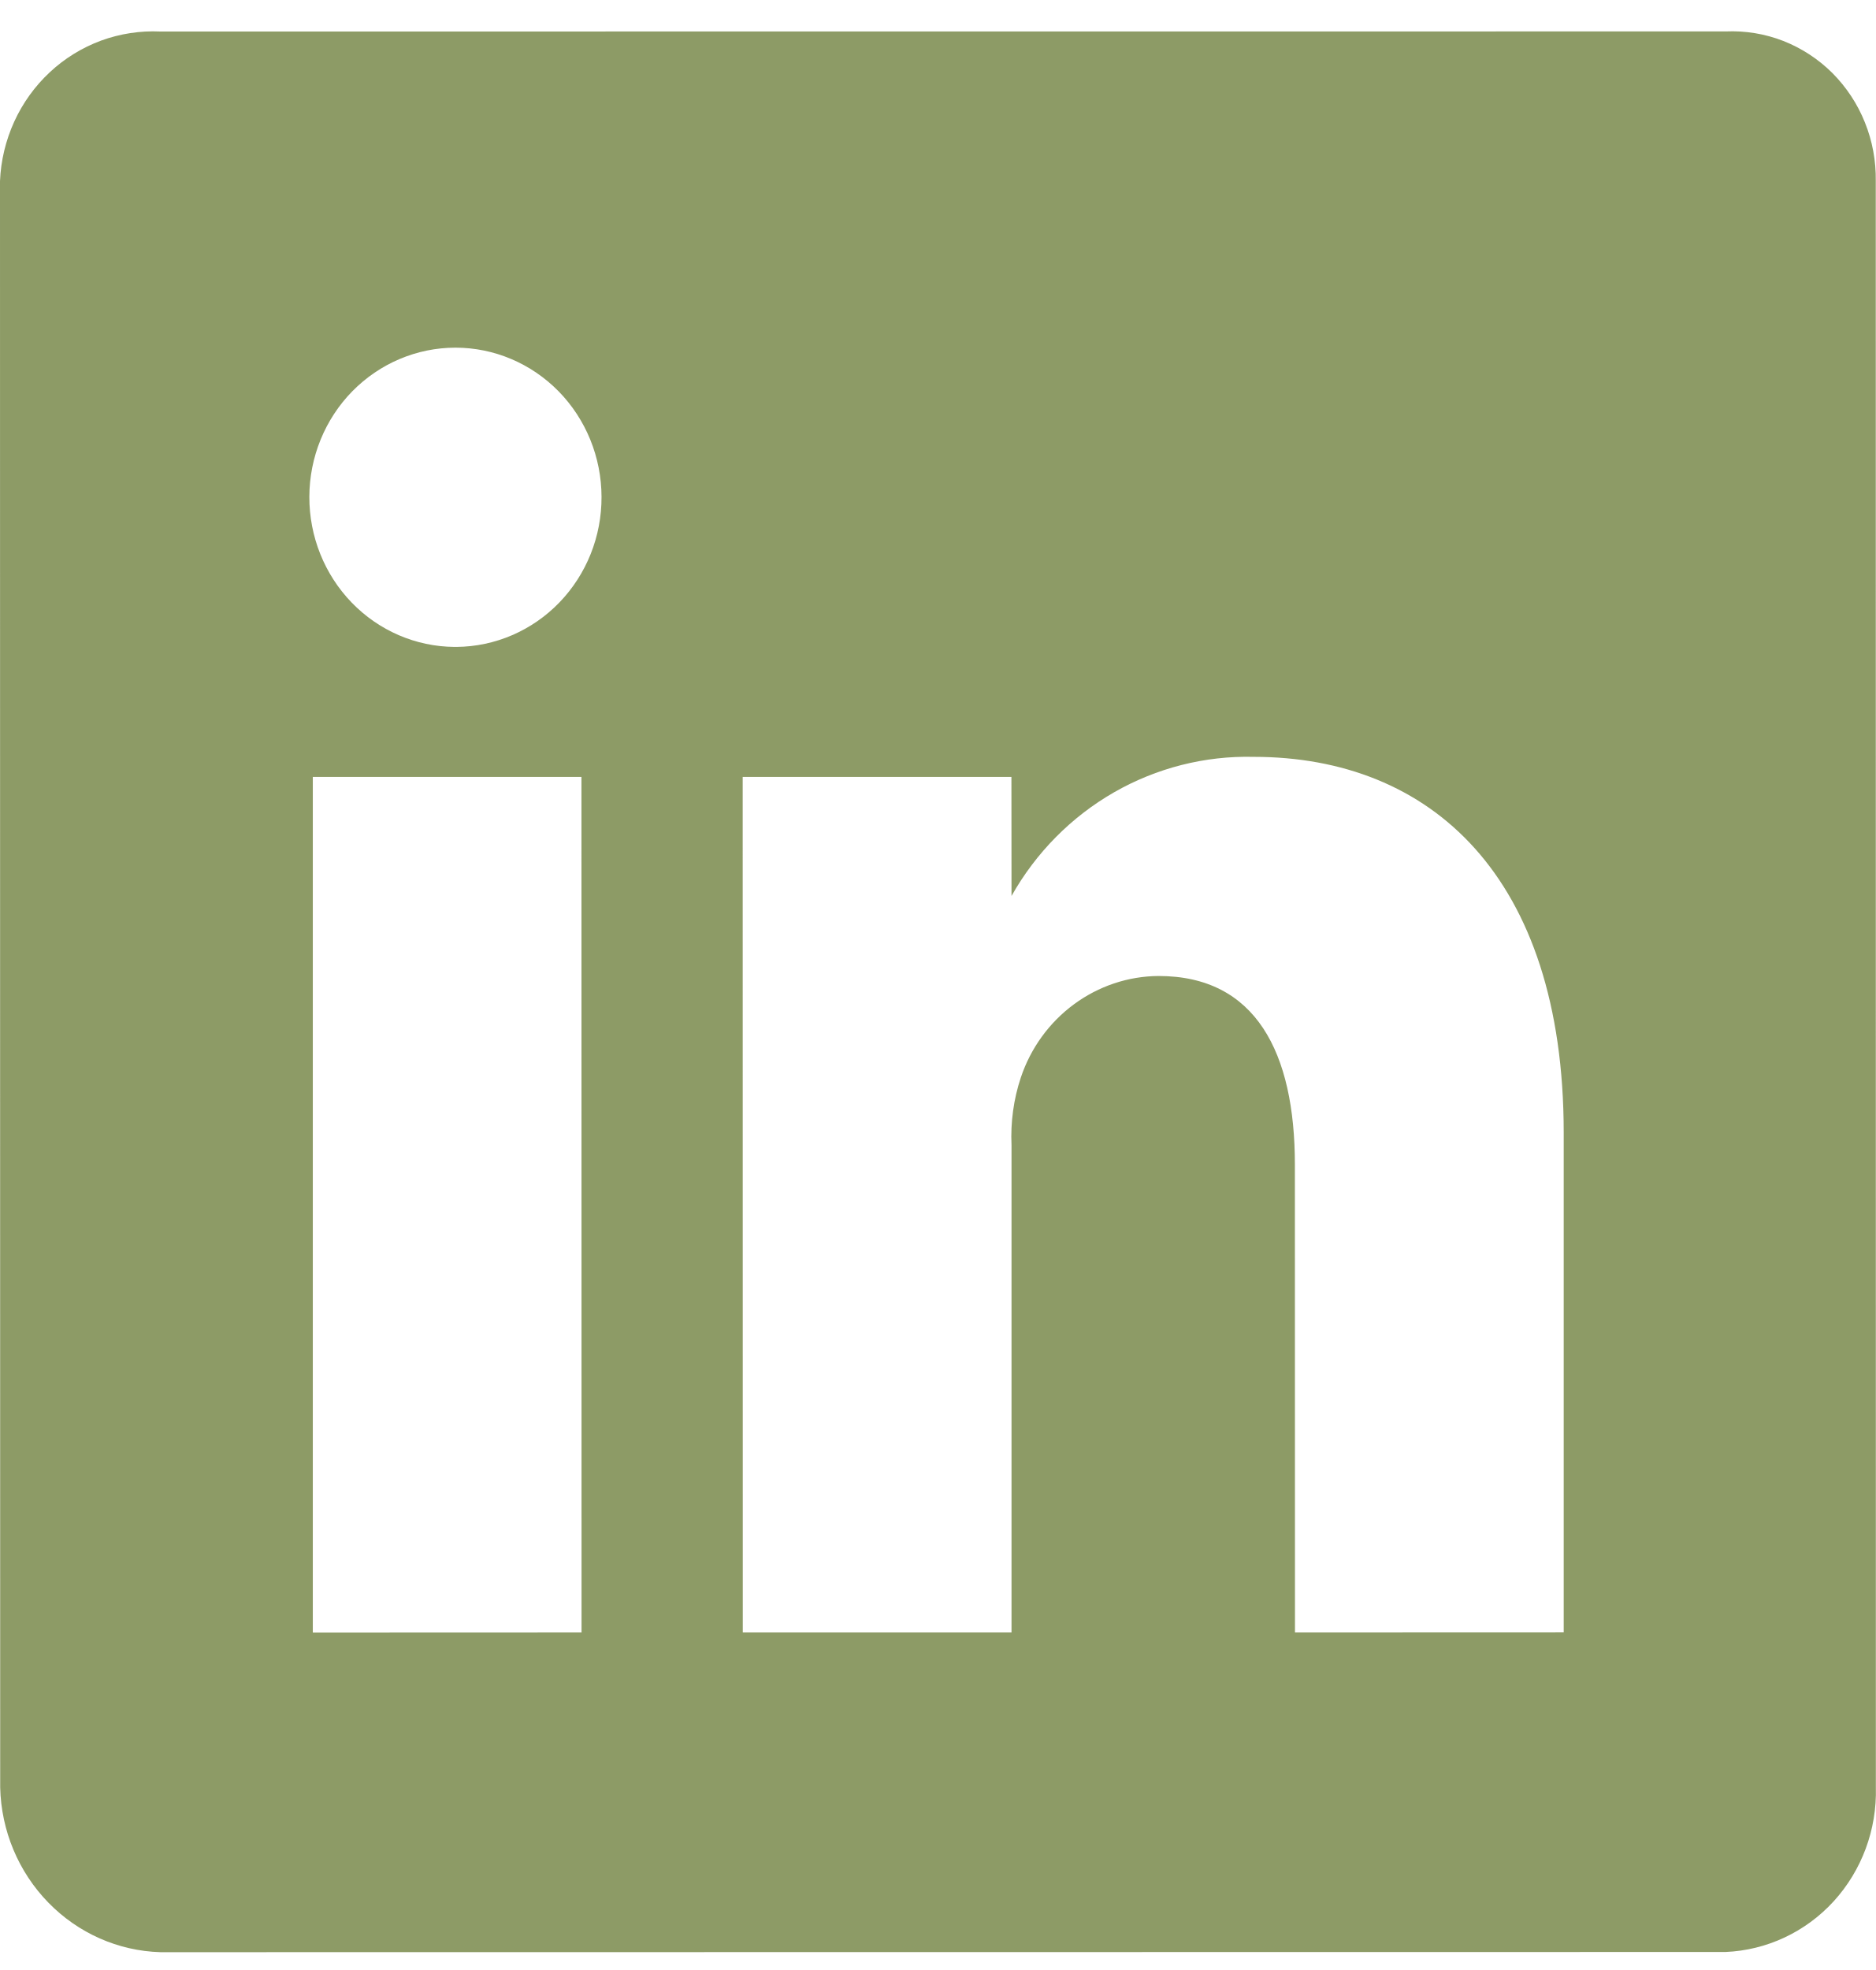
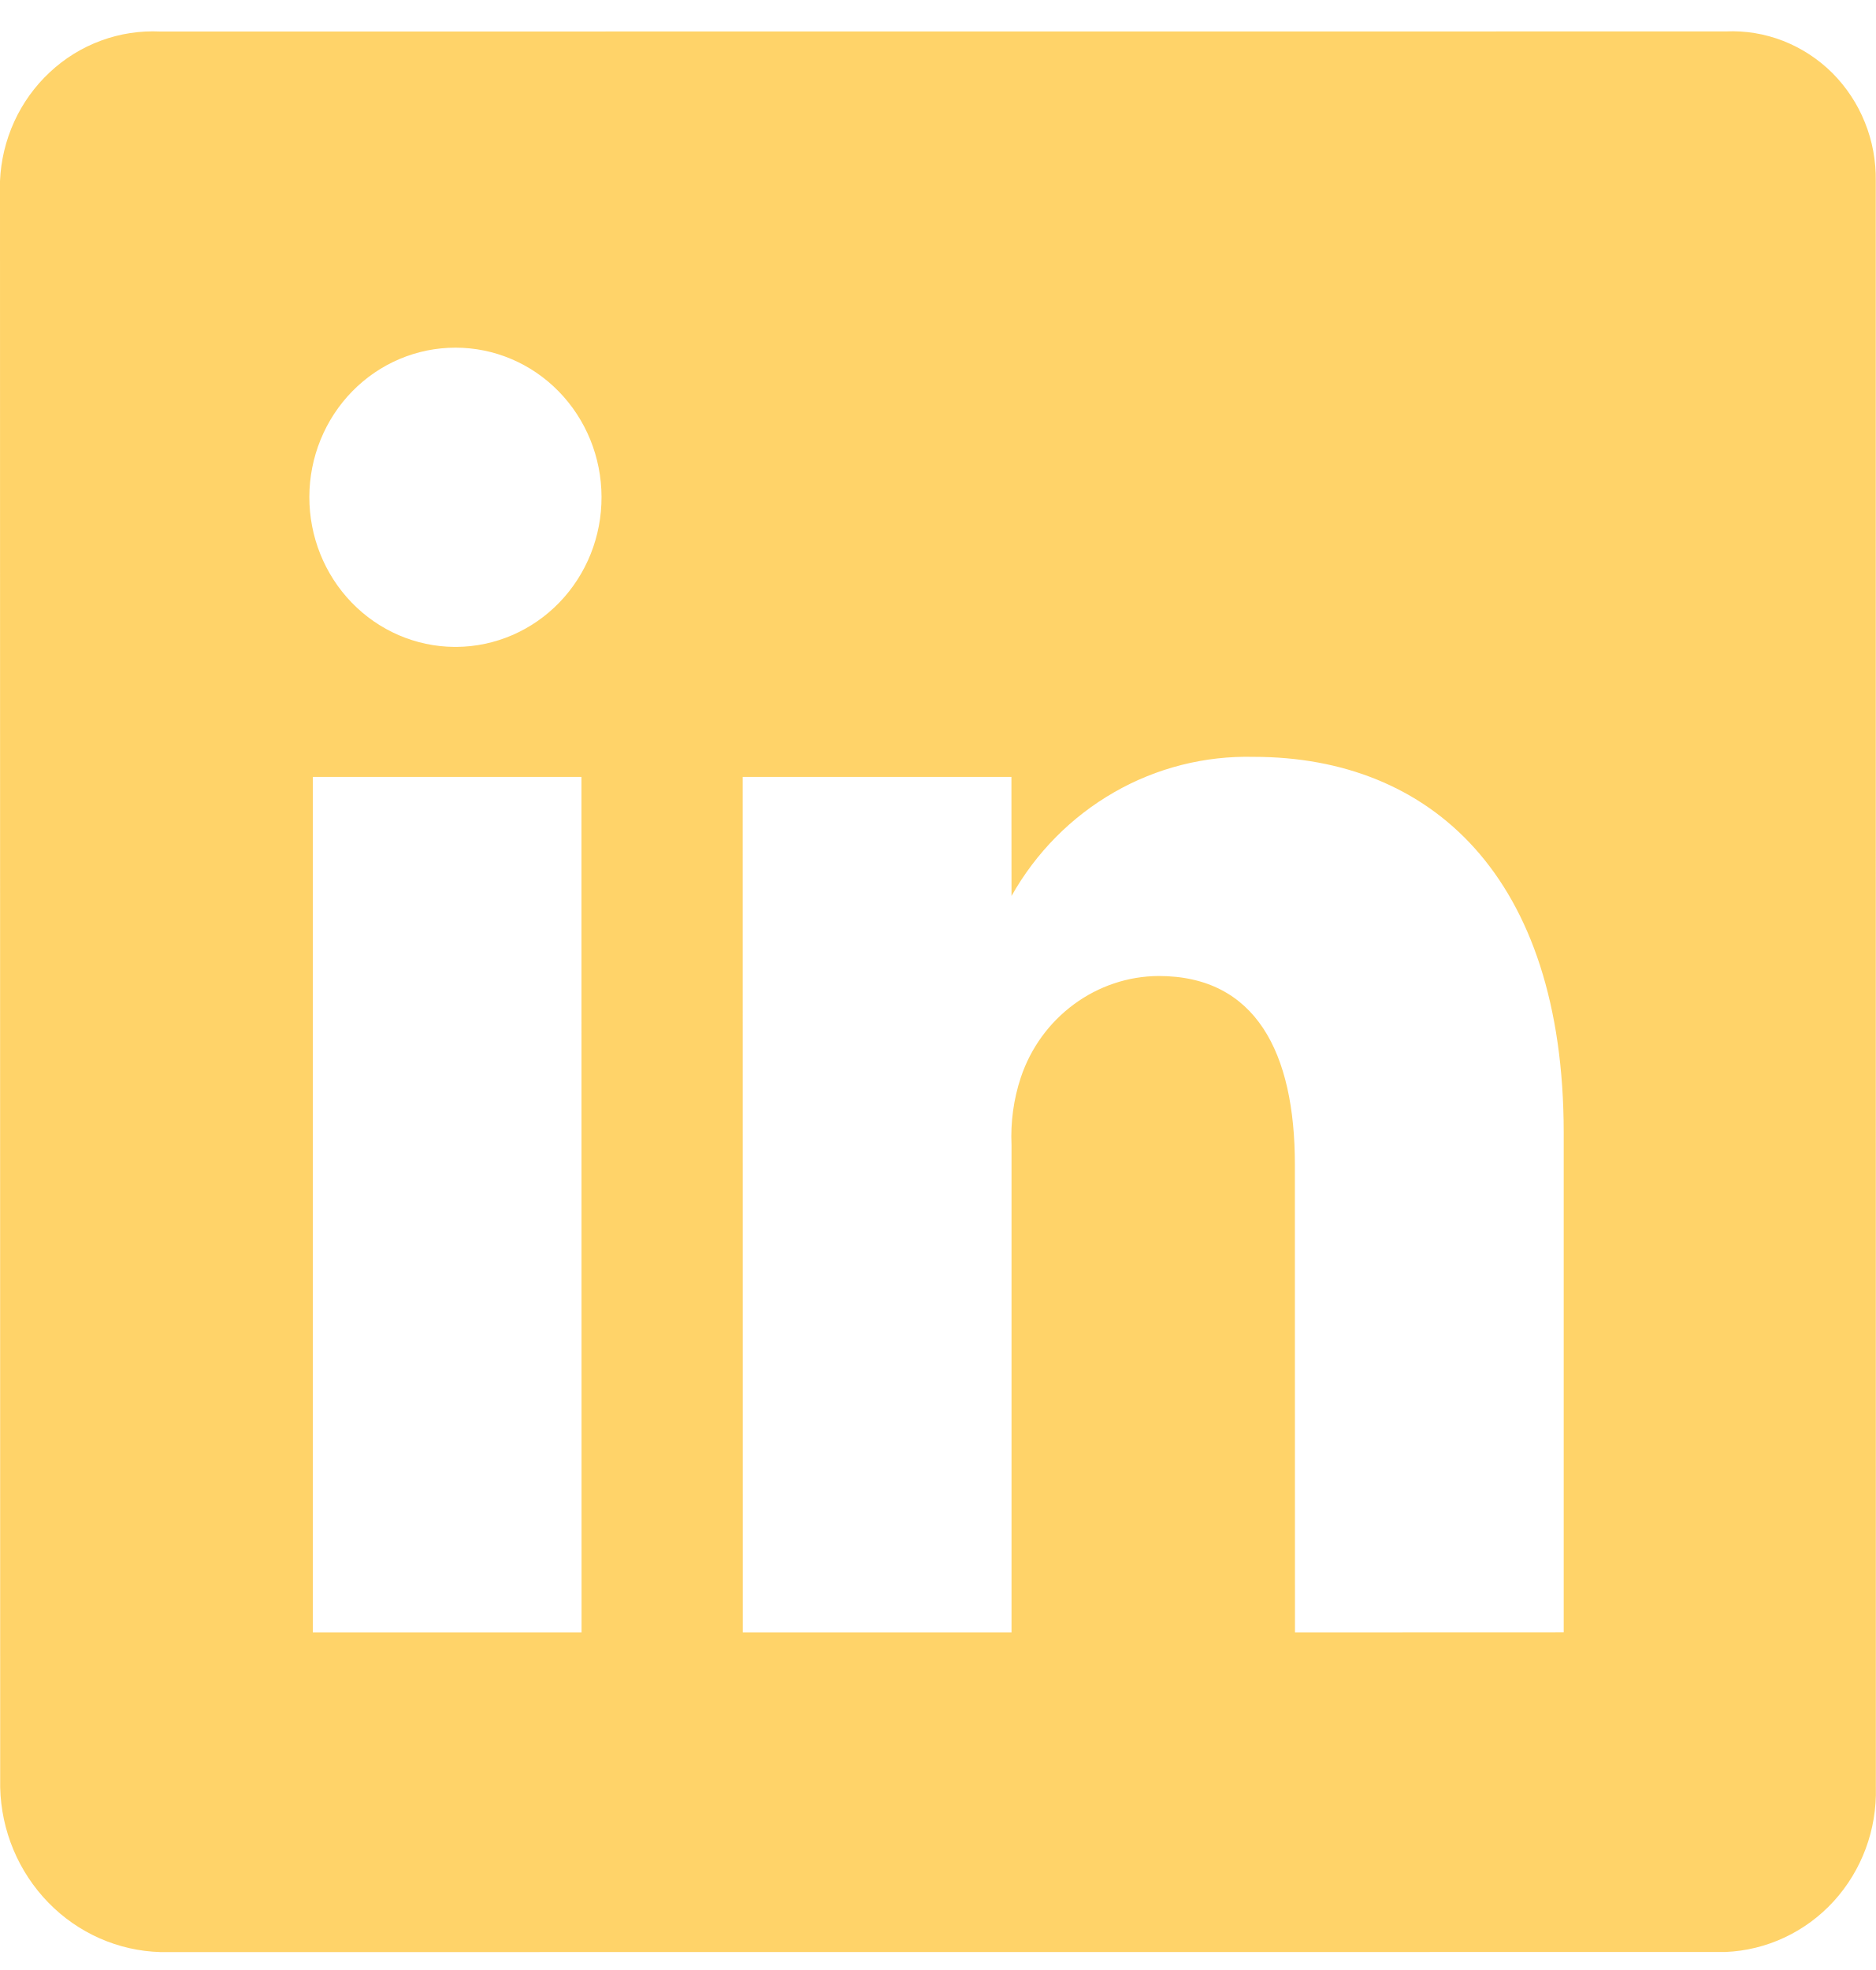
<svg xmlns="http://www.w3.org/2000/svg" width="20" height="21" viewBox="0 0 20 21" fill="none">
-   <path d="M18.398 0.335L1.709 0.336C1.494 0.326 1.28 0.359 1.077 0.433C0.875 0.508 0.689 0.622 0.531 0.77C0.372 0.918 0.243 1.097 0.152 1.296C0.061 1.496 0.009 1.711 0 1.931L0.002 19.055C0.013 19.516 0.197 19.955 0.515 20.281C0.832 20.607 1.26 20.797 1.71 20.81L18.395 20.808C18.834 20.79 19.249 20.596 19.549 20.268C19.849 19.939 20.011 19.503 19.999 19.053L19.998 1.929C20.001 1.715 19.962 1.503 19.882 1.305C19.803 1.107 19.684 0.928 19.535 0.778C19.385 0.629 19.207 0.513 19.011 0.436C18.816 0.36 18.607 0.326 18.398 0.335ZM6.2 17.401L3.335 17.402L3.335 8.282L6.199 8.282L6.2 17.401ZM4.866 6.896H4.845C4.433 6.893 4.039 6.723 3.749 6.423C3.459 6.123 3.297 5.718 3.298 5.296C3.299 4.874 3.464 4.469 3.756 4.171C4.048 3.874 4.443 3.706 4.856 3.706C5.268 3.706 5.663 3.874 5.955 4.171C6.247 4.469 6.412 4.874 6.413 5.296C6.415 5.718 6.253 6.123 5.963 6.423C5.673 6.723 5.278 6.893 4.866 6.896ZM16.671 17.4L13.806 17.401L13.805 12.415C13.805 11.22 13.388 10.404 12.352 10.404C12.027 10.406 11.712 10.512 11.449 10.706C11.186 10.9 10.988 11.173 10.883 11.487C10.806 11.718 10.773 11.963 10.784 12.207L10.784 17.401L7.919 17.401L7.918 8.282L10.783 8.282L10.784 9.551C11.044 9.089 11.422 8.707 11.877 8.446C12.331 8.186 12.846 8.055 13.367 8.068C15.248 8.068 16.67 9.337 16.671 12.073V17.4Z" fill="#8D9B66" />
+   <path d="M18.398 0.335L1.709 0.336C1.494 0.326 1.28 0.358 1.077 0.433C0.875 0.507 0.689 0.622 0.531 0.77C0.372 0.918 0.243 1.097 0.152 1.296C0.061 1.496 0.009 1.711 0 1.931L0.002 19.055C0.013 19.516 0.197 19.954 0.515 20.281C0.832 20.607 1.26 20.796 1.71 20.809L18.395 20.808C18.834 20.79 19.249 20.596 19.549 20.268C19.849 19.939 20.011 19.503 19.999 19.053L19.998 1.929C20.001 1.715 19.962 1.502 19.882 1.305C19.803 1.107 19.684 0.928 19.535 0.778C19.385 0.629 19.207 0.513 19.011 0.436C18.816 0.36 18.607 0.325 18.398 0.335ZM6.2 17.401L3.335 17.401L3.335 8.282L6.199 8.282L6.2 17.401ZM4.866 6.896H4.845C4.433 6.893 4.039 6.723 3.749 6.423C3.459 6.123 3.297 5.718 3.298 5.296C3.299 4.874 3.464 4.469 3.756 4.171C4.048 3.873 4.443 3.706 4.856 3.706C5.268 3.706 5.663 3.873 5.955 4.171C6.247 4.469 6.412 4.874 6.413 5.296C6.415 5.718 6.253 6.123 5.963 6.423C5.673 6.723 5.278 6.893 4.866 6.896ZM16.671 17.4L13.806 17.401L13.805 12.414C13.805 11.22 13.388 10.404 12.352 10.404C12.027 10.406 11.712 10.512 11.449 10.706C11.186 10.9 10.988 11.172 10.883 11.486C10.806 11.718 10.773 11.962 10.784 12.207L10.784 17.401L7.919 17.401L7.918 8.282L10.783 8.282L10.784 9.551C11.044 9.089 11.422 8.707 11.877 8.446C12.331 8.185 12.846 8.055 13.367 8.068C15.248 8.068 16.67 9.337 16.671 12.073V17.4Z" fill="#FFD369" />
</svg>
